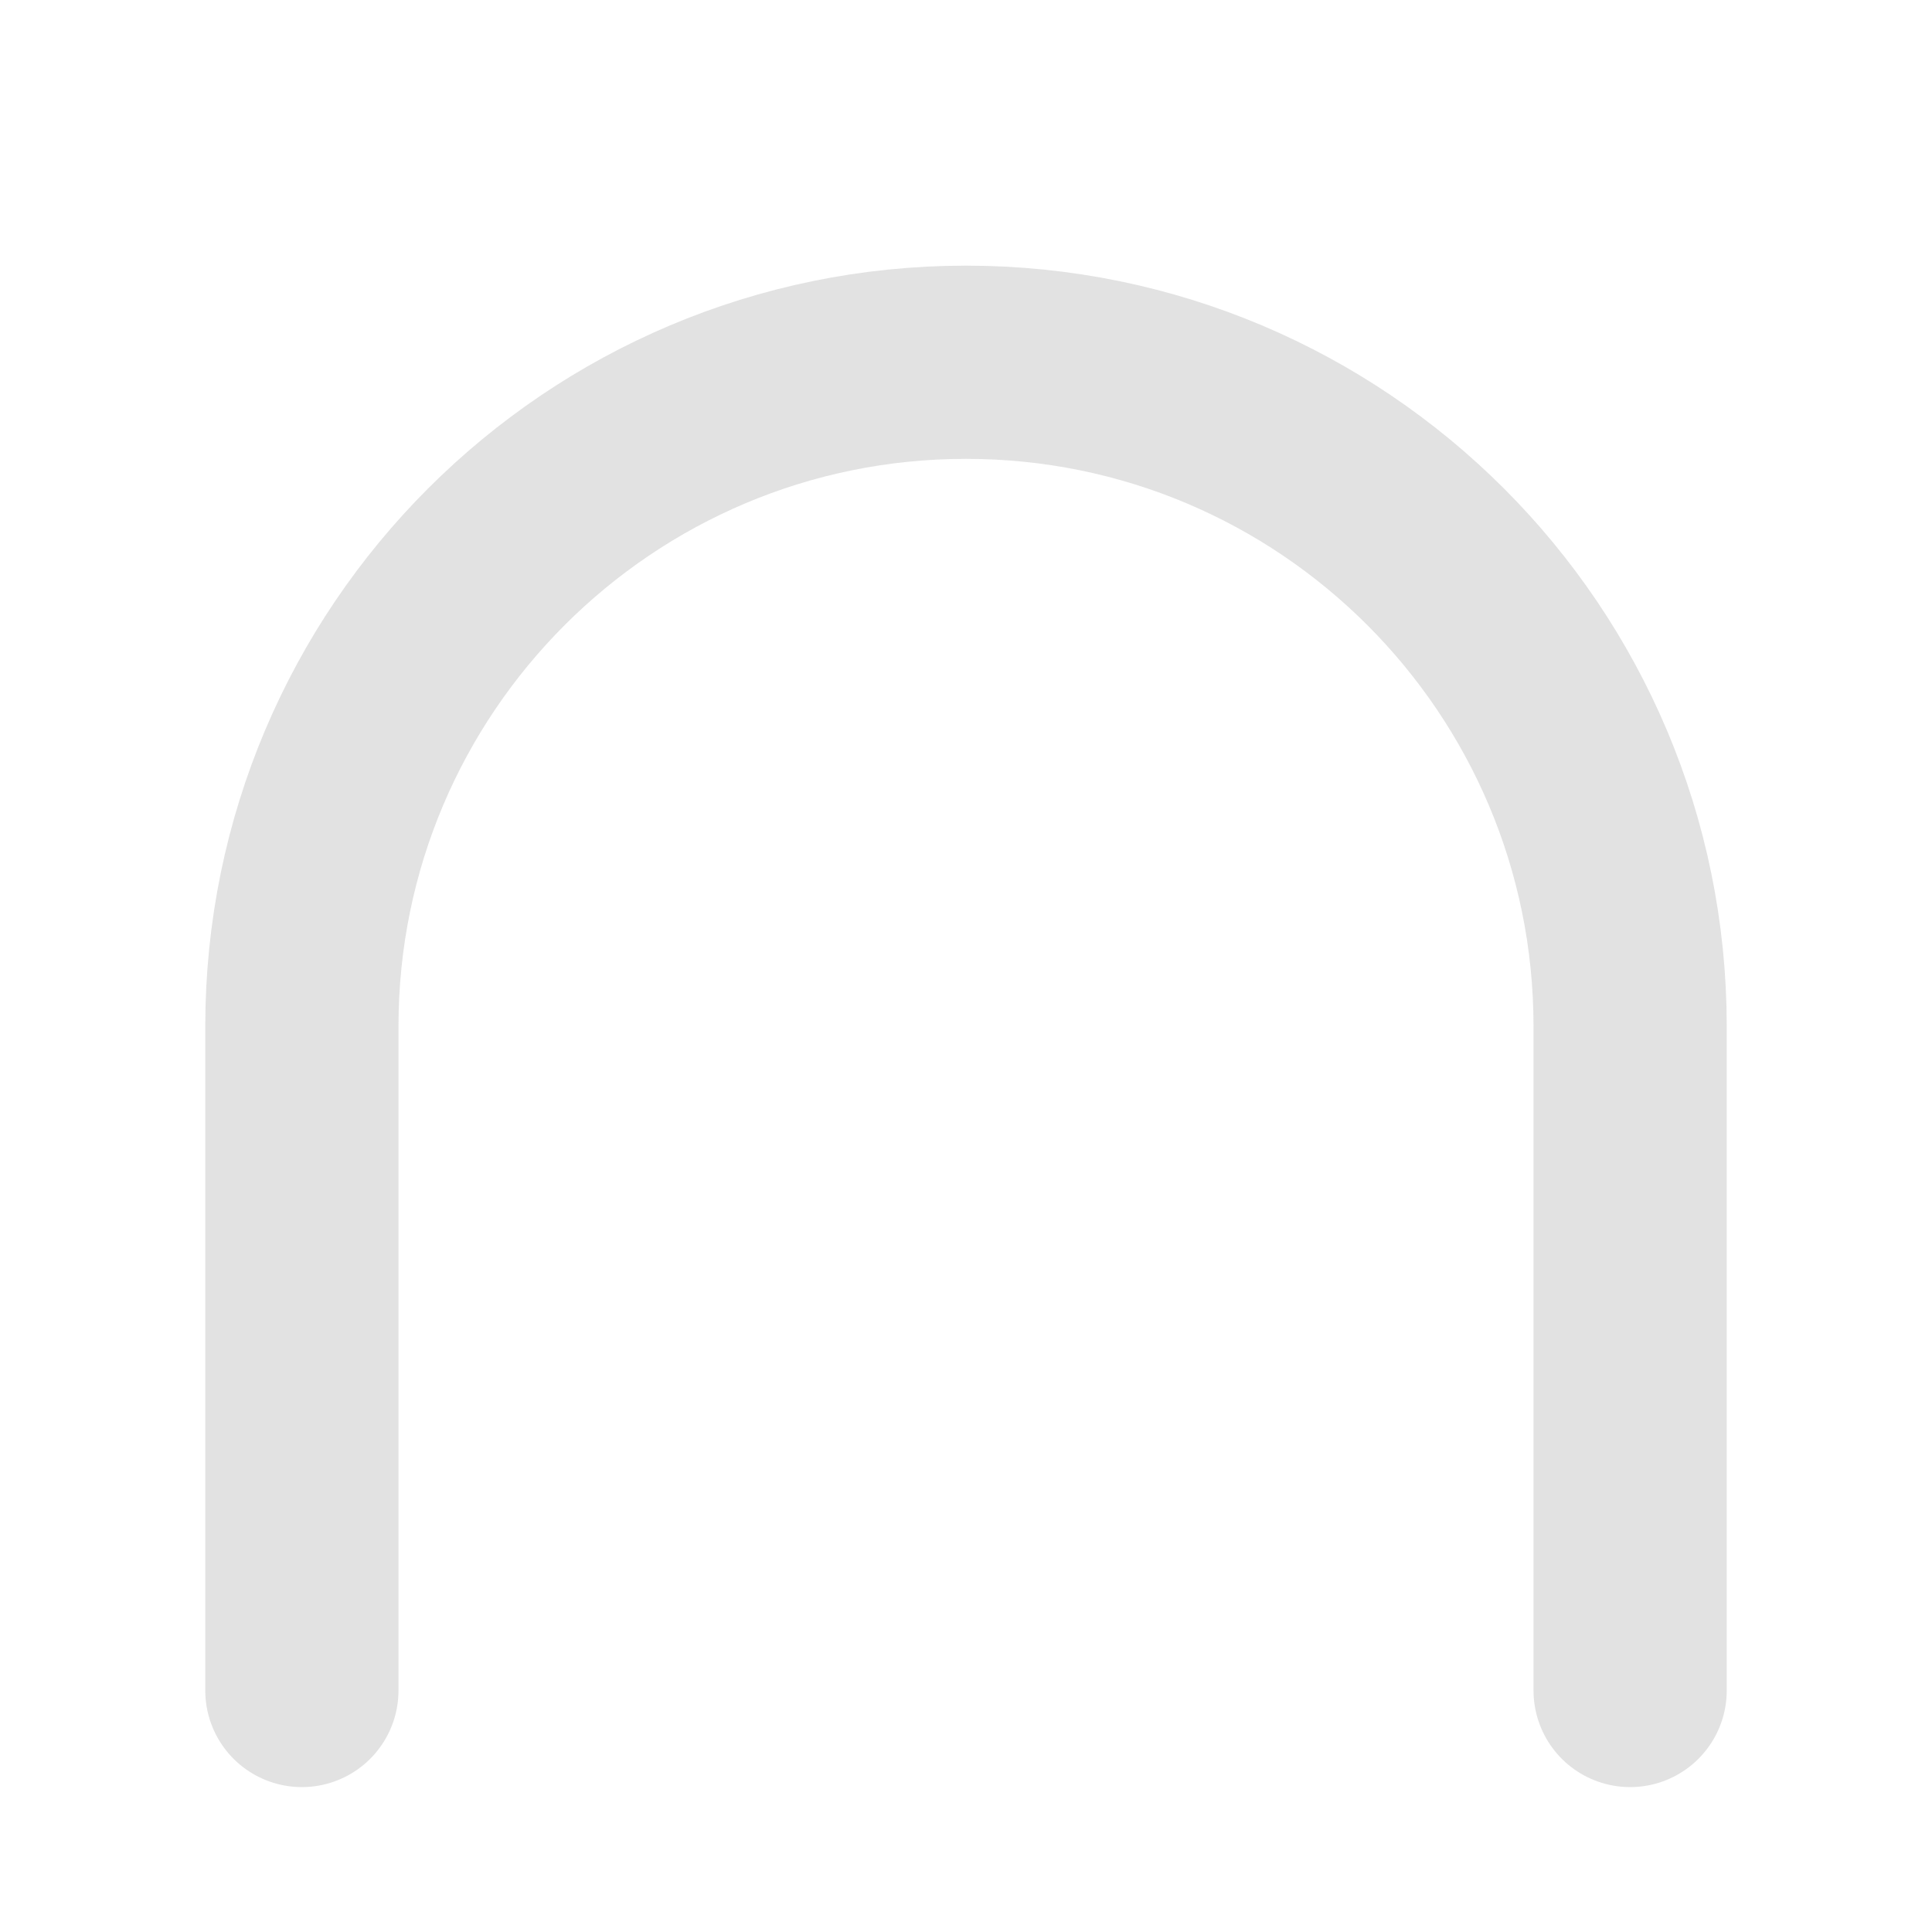
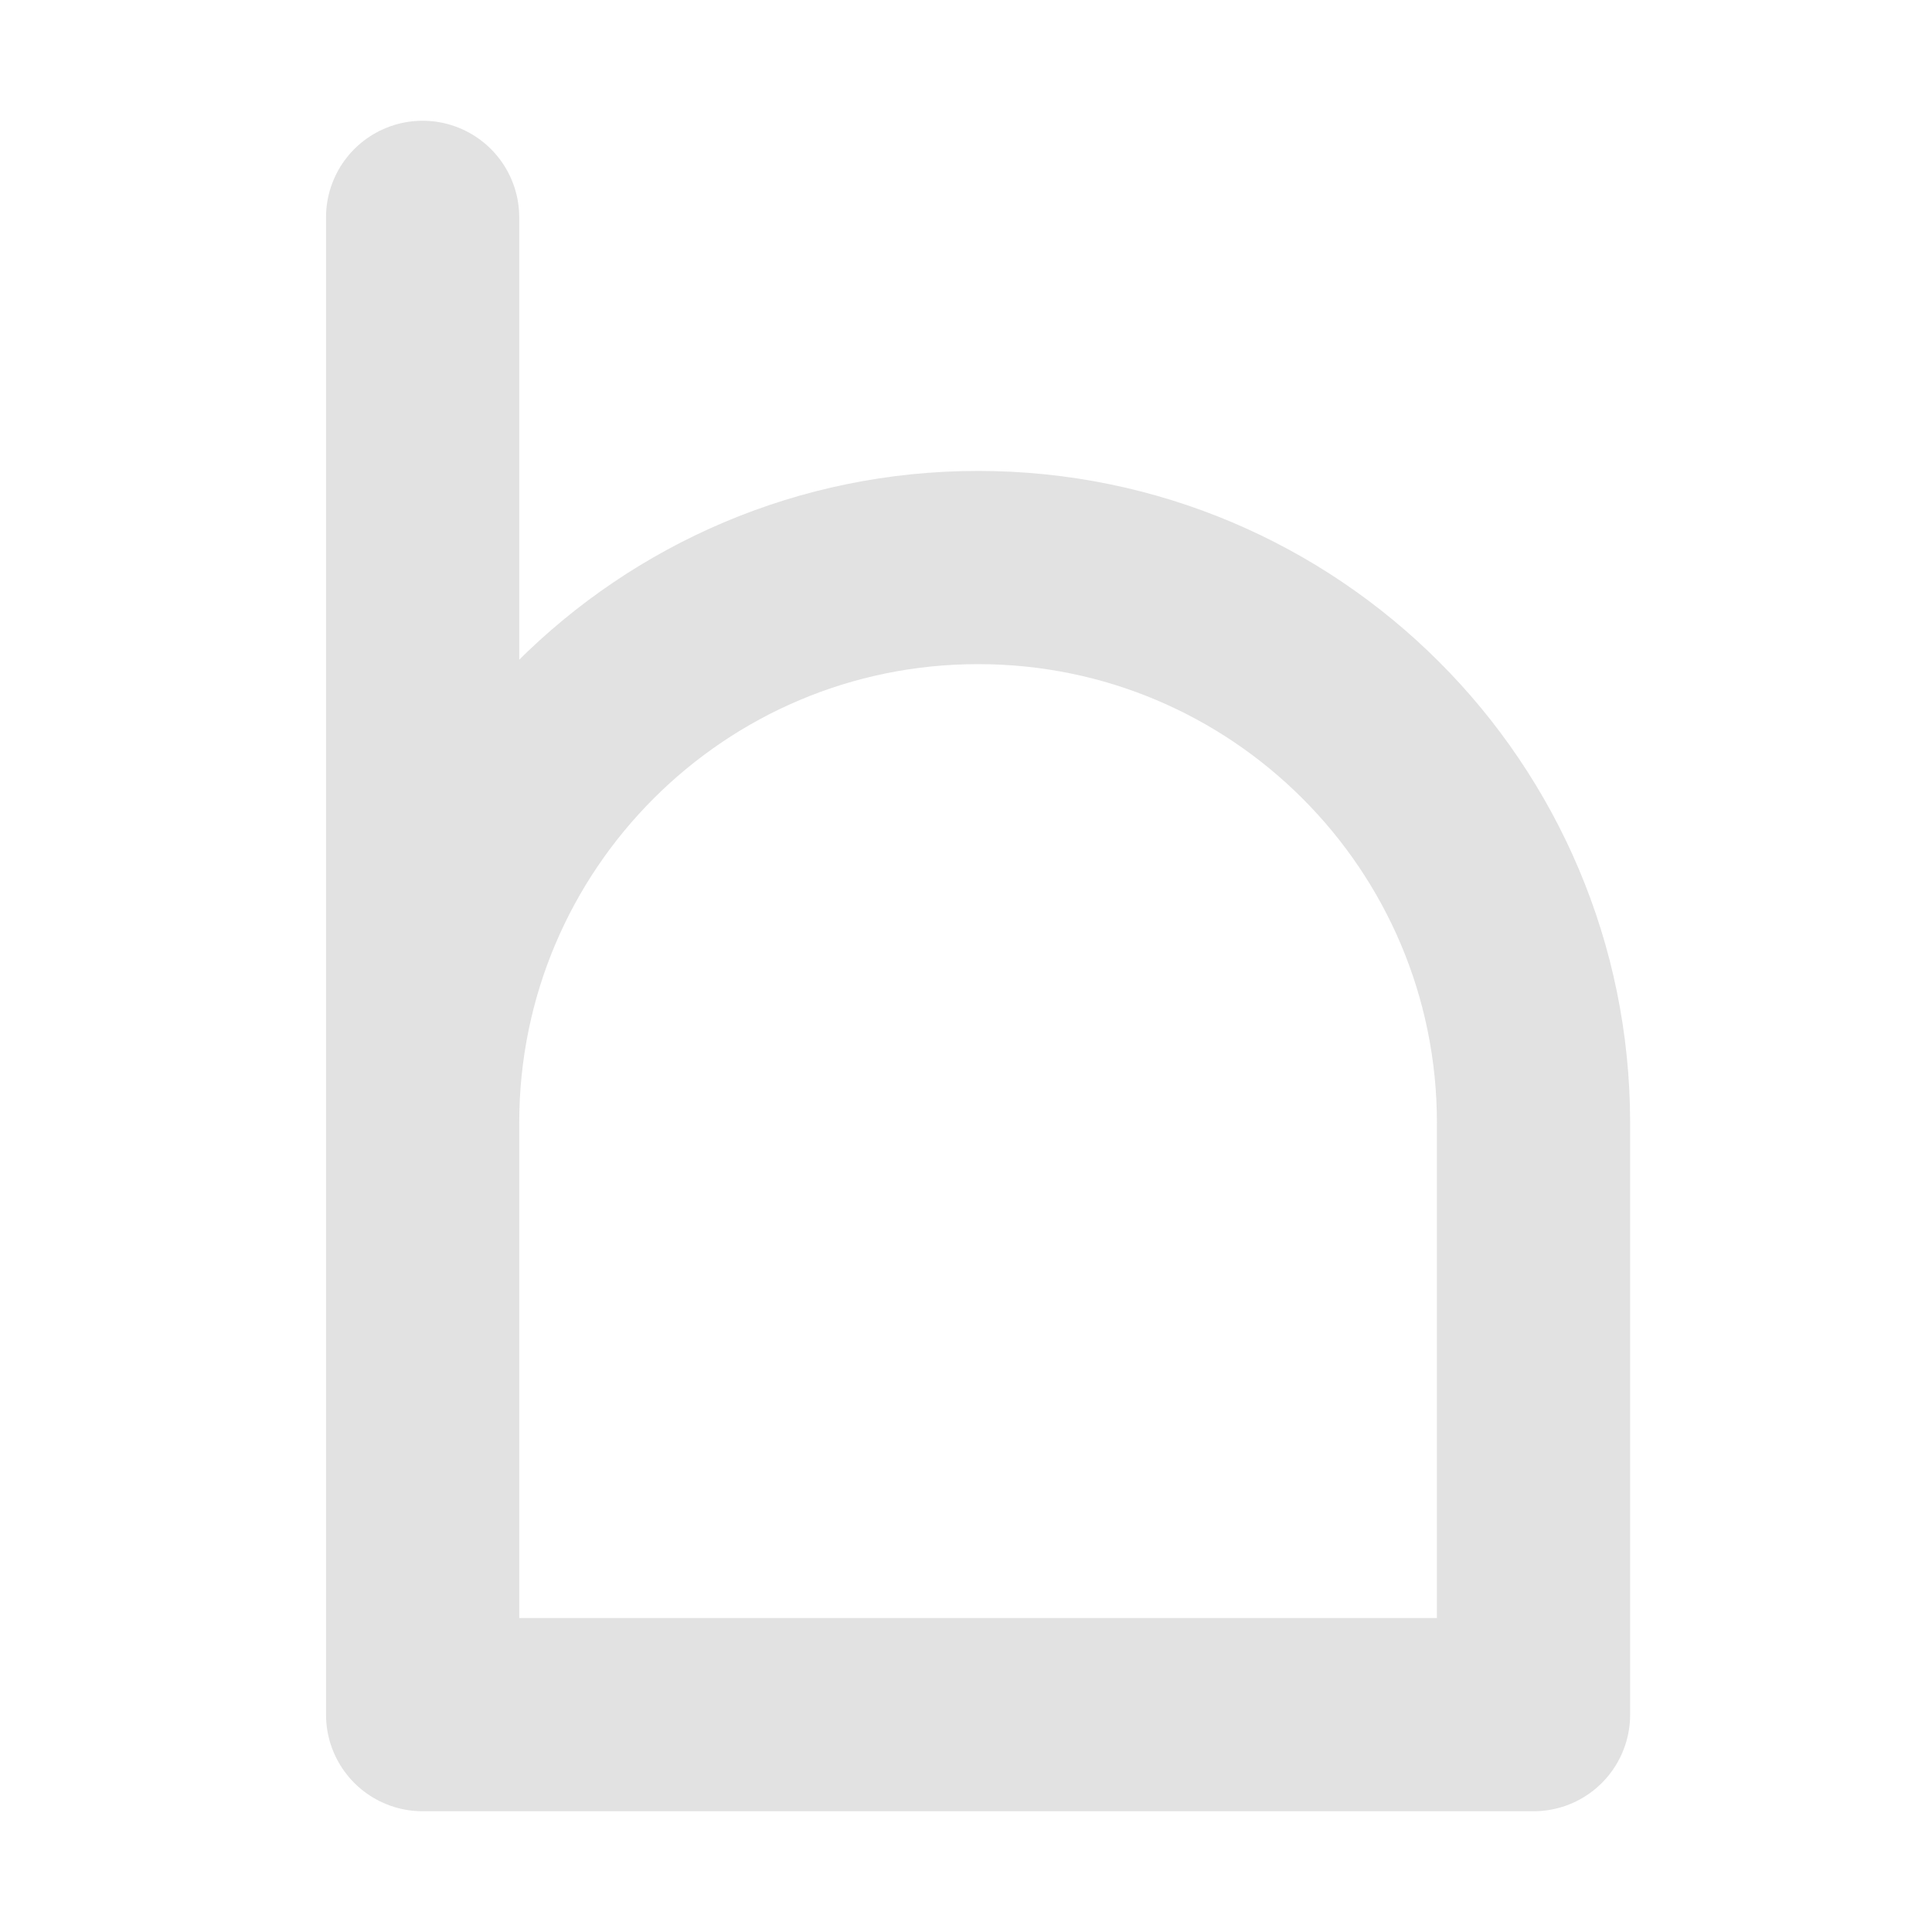
<svg xmlns="http://www.w3.org/2000/svg" width="16" height="16" viewBox="0 0 16 16">
  <g opacity=".45">
-     <path d="M2.5 14V8.5a5.5 5.5 0 0 1 11 0V14" fill="none" stroke="#bebebe" stroke-width="1.6" stroke-linecap="round" />
+     <path d="M3.5 1.8v12.4h9.2V9.3a4.6 4.6 0 0 0-9.2 0" fill="none" stroke="#bebebe" stroke-width="1.6" stroke-linecap="round" stroke-linejoin="round" />
  </g>
</svg>
